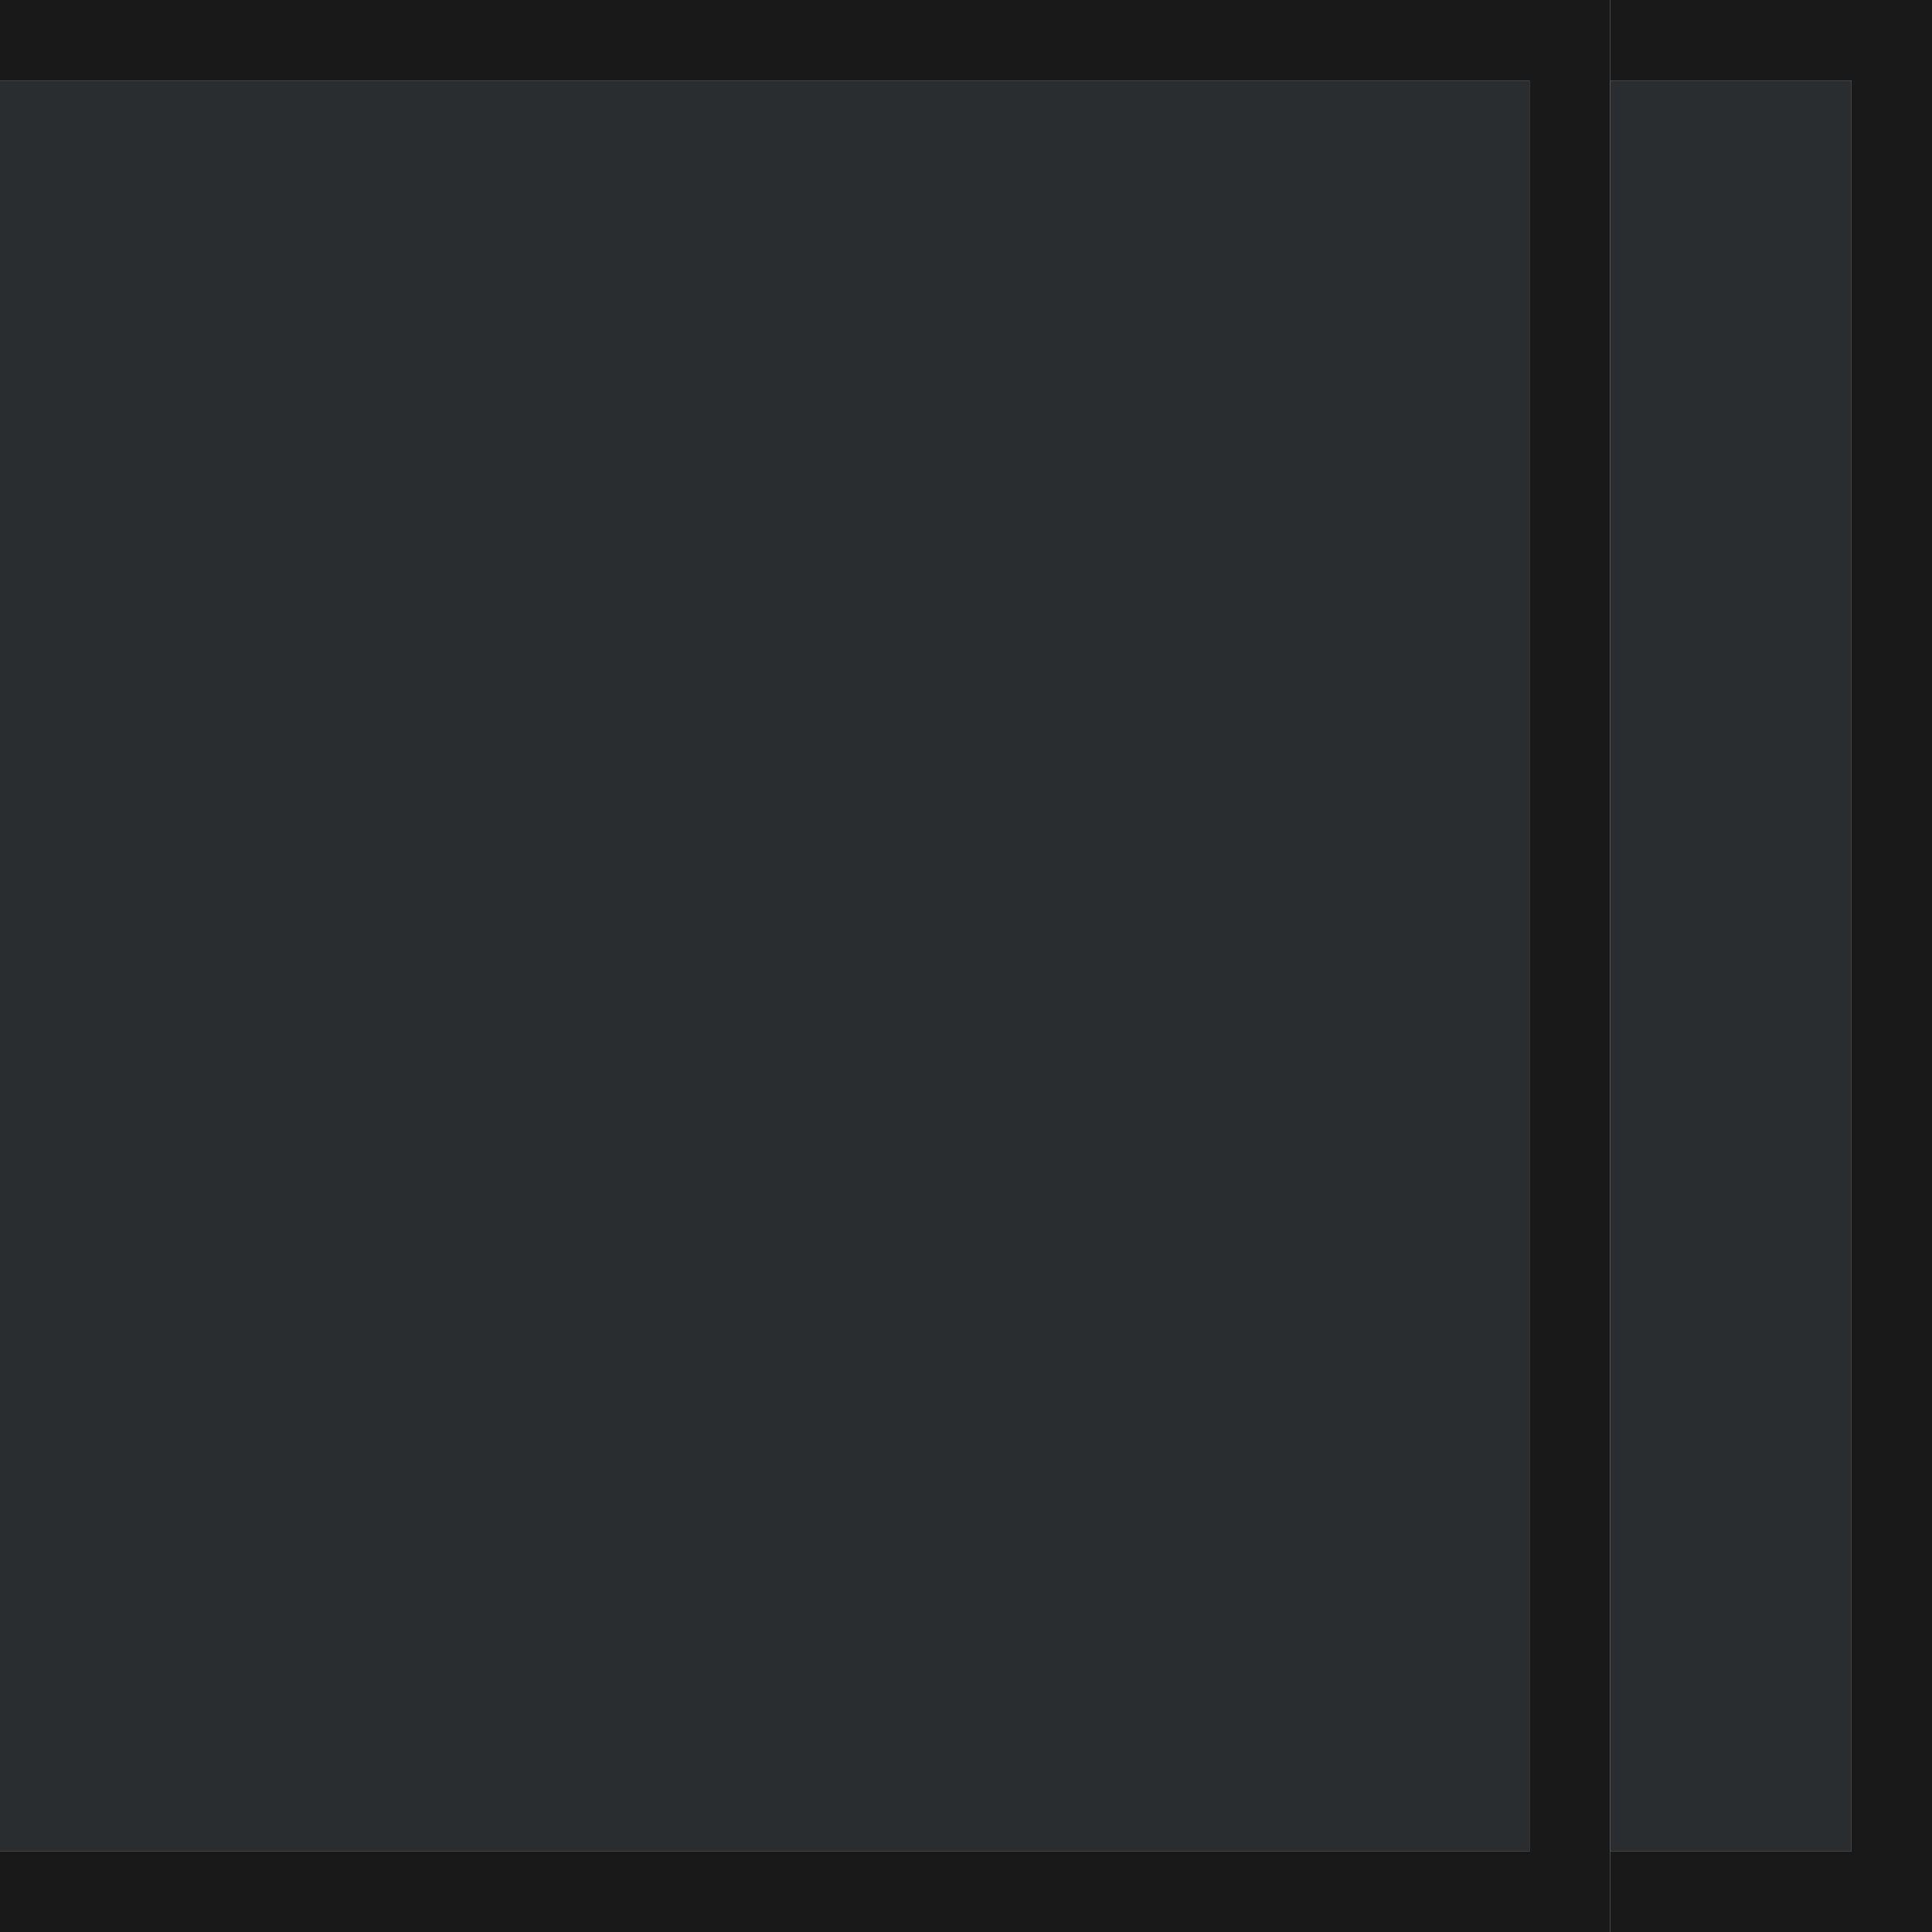
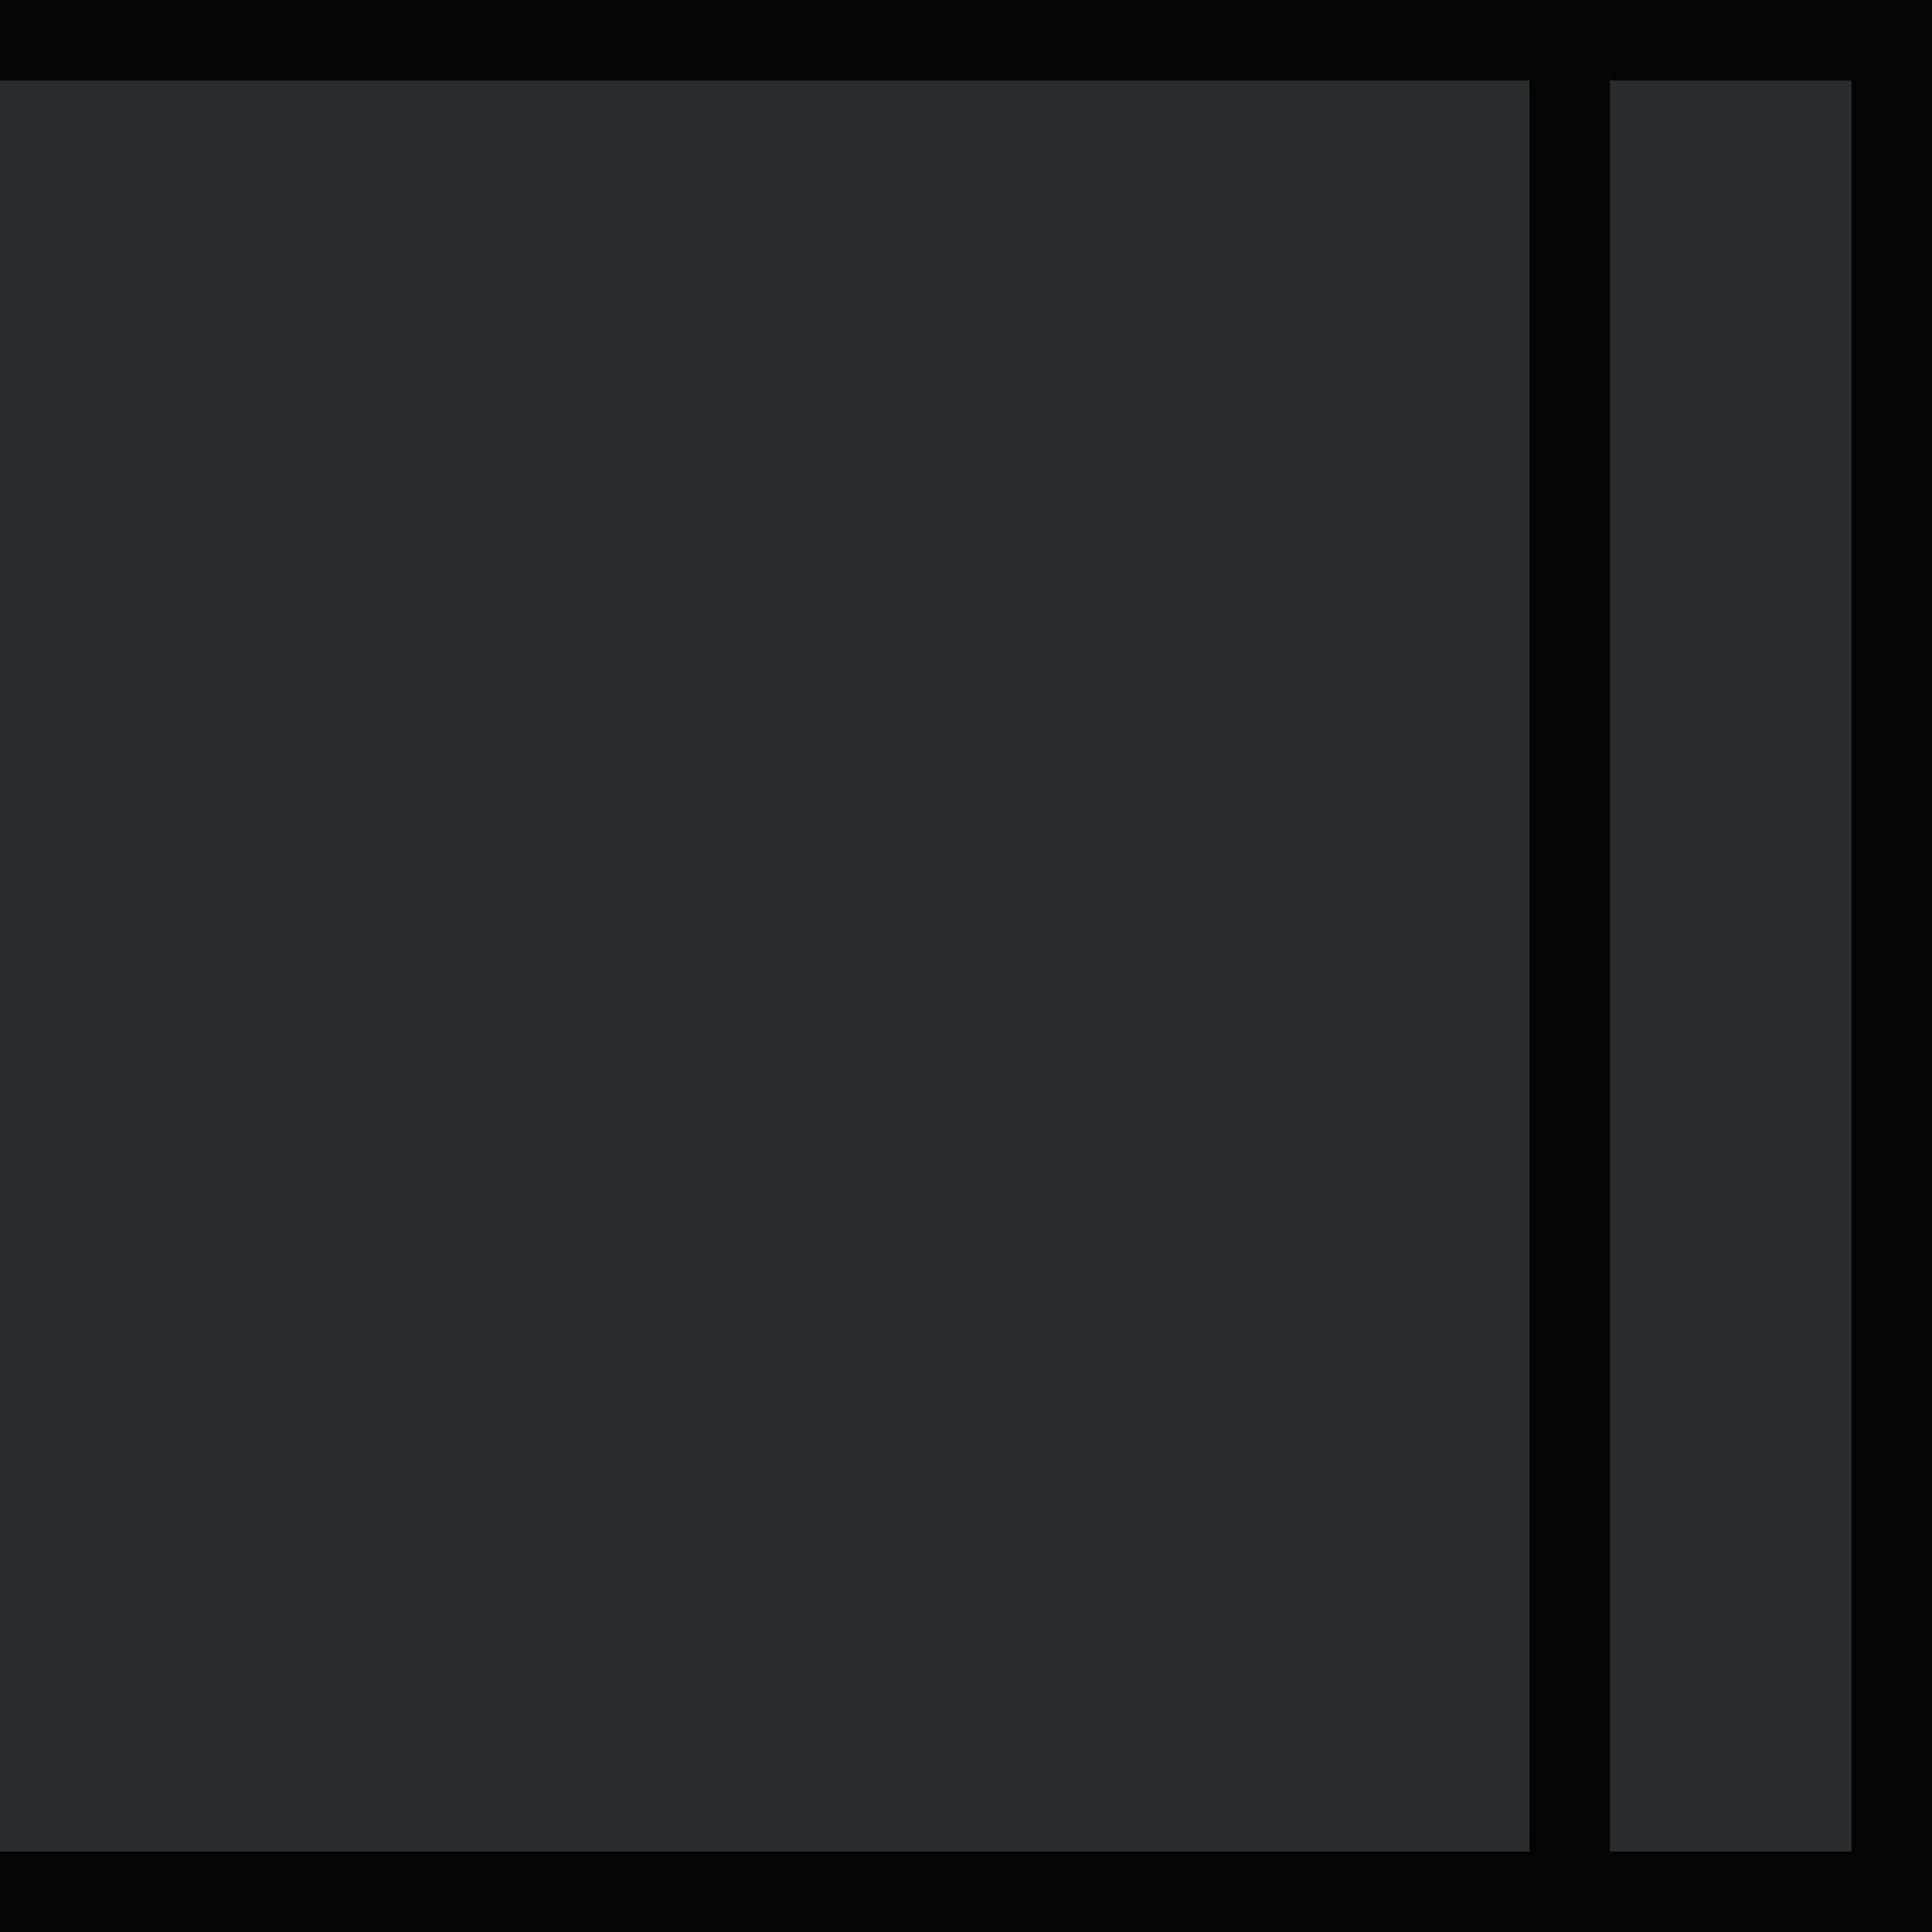
<svg xmlns="http://www.w3.org/2000/svg" width="24" height="24" id="svg11300" version="1.0" style="display:inline;enable-background:new">
  <defs id="defs3" />
  <g style="display:inline" id="layer1" transform="translate(0,-276)">
-     <rect style="opacity:0.9;fill:#131619;fill-opacity:1;stroke:none" id="rect5315-7-0-3" width="19" height="22" x="0" y="277" />
+     <rect style="opacity:0.9;fill:#131619;fill-opacity:1;stroke:none" id="rect5315-7-0-3" width="24" height="24" x="0" y="276" />
    <path style="opacity:0.9;fill:#000000;fill-opacity:1;stroke:none" d="m 20,300 0,-24 -20,0 0,1 19,0 0,22 -19,0 0,1 z" id="path4074-9" />
-     <rect y="277" x="20" height="22" width="3" id="rect4136-1" style="opacity:0.9;fill:#131619;fill-opacity:1;stroke:none" />
    <path id="path4138-2" d="m 24,300 0,-24 -4,0 0,1 3,0 0,22 -3,0 0,1 z" style="opacity:0.9;fill:#000000;fill-opacity:1;stroke:none" />
  </g>
</svg>
